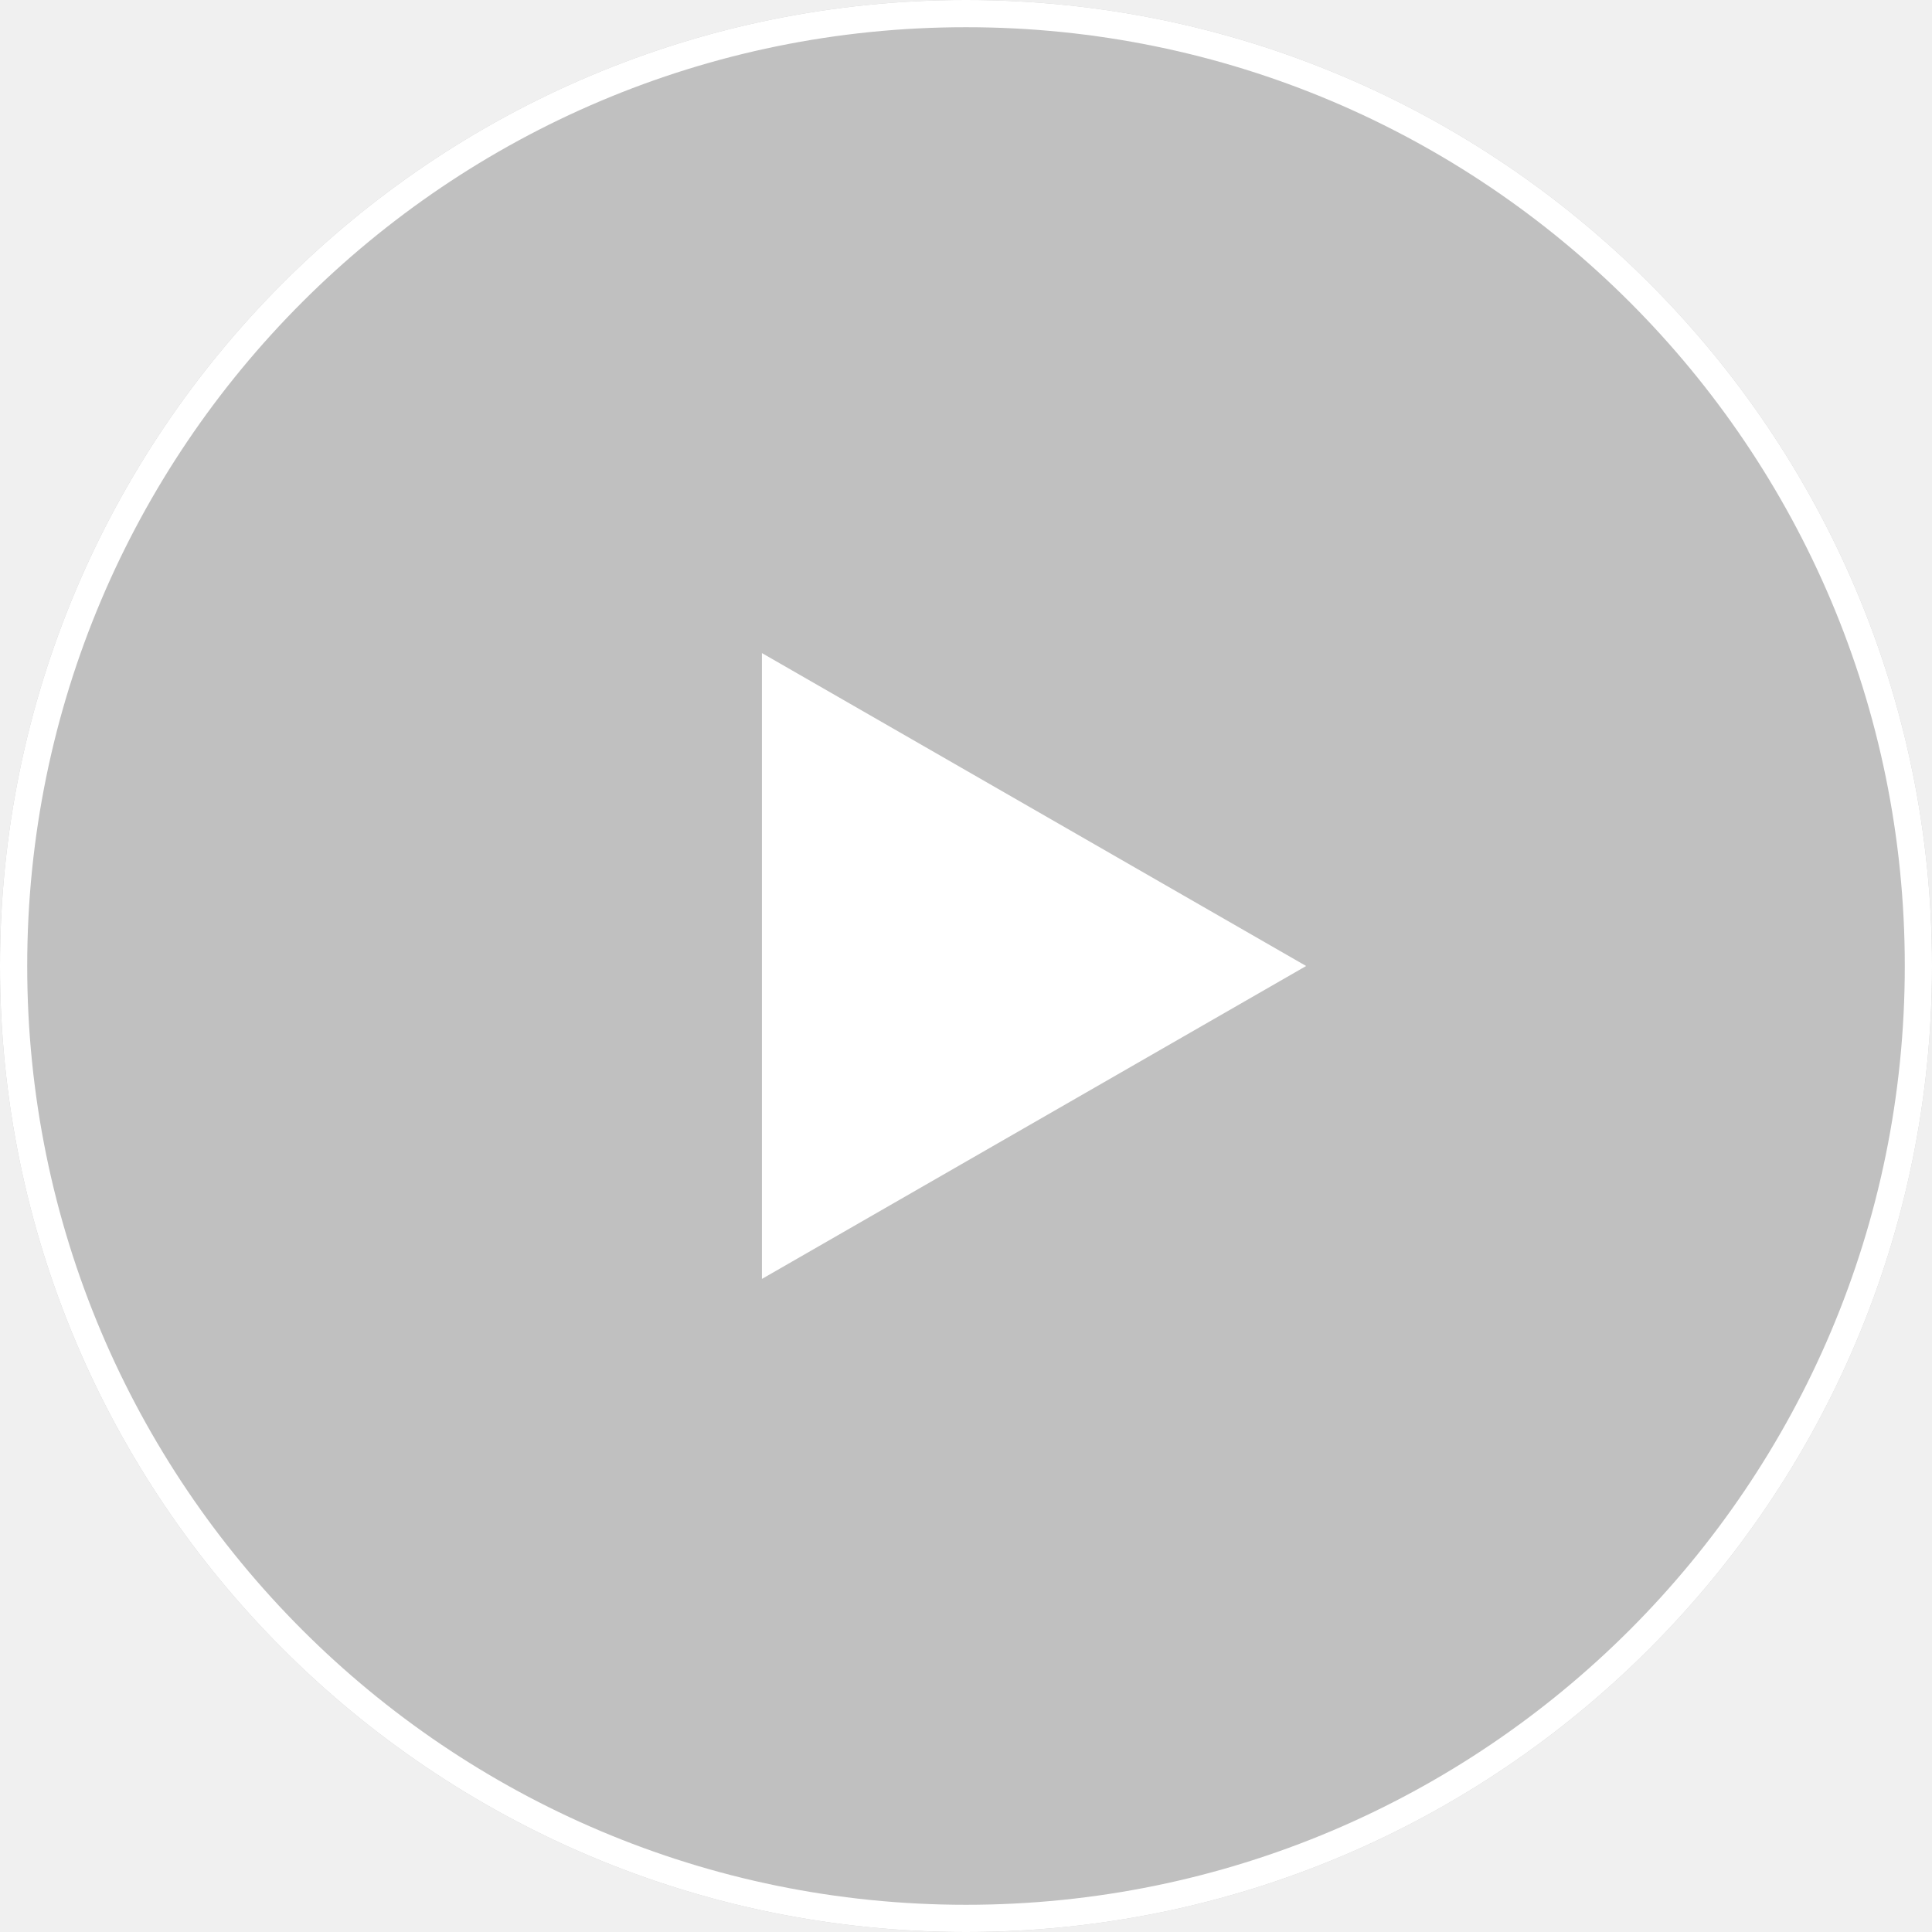
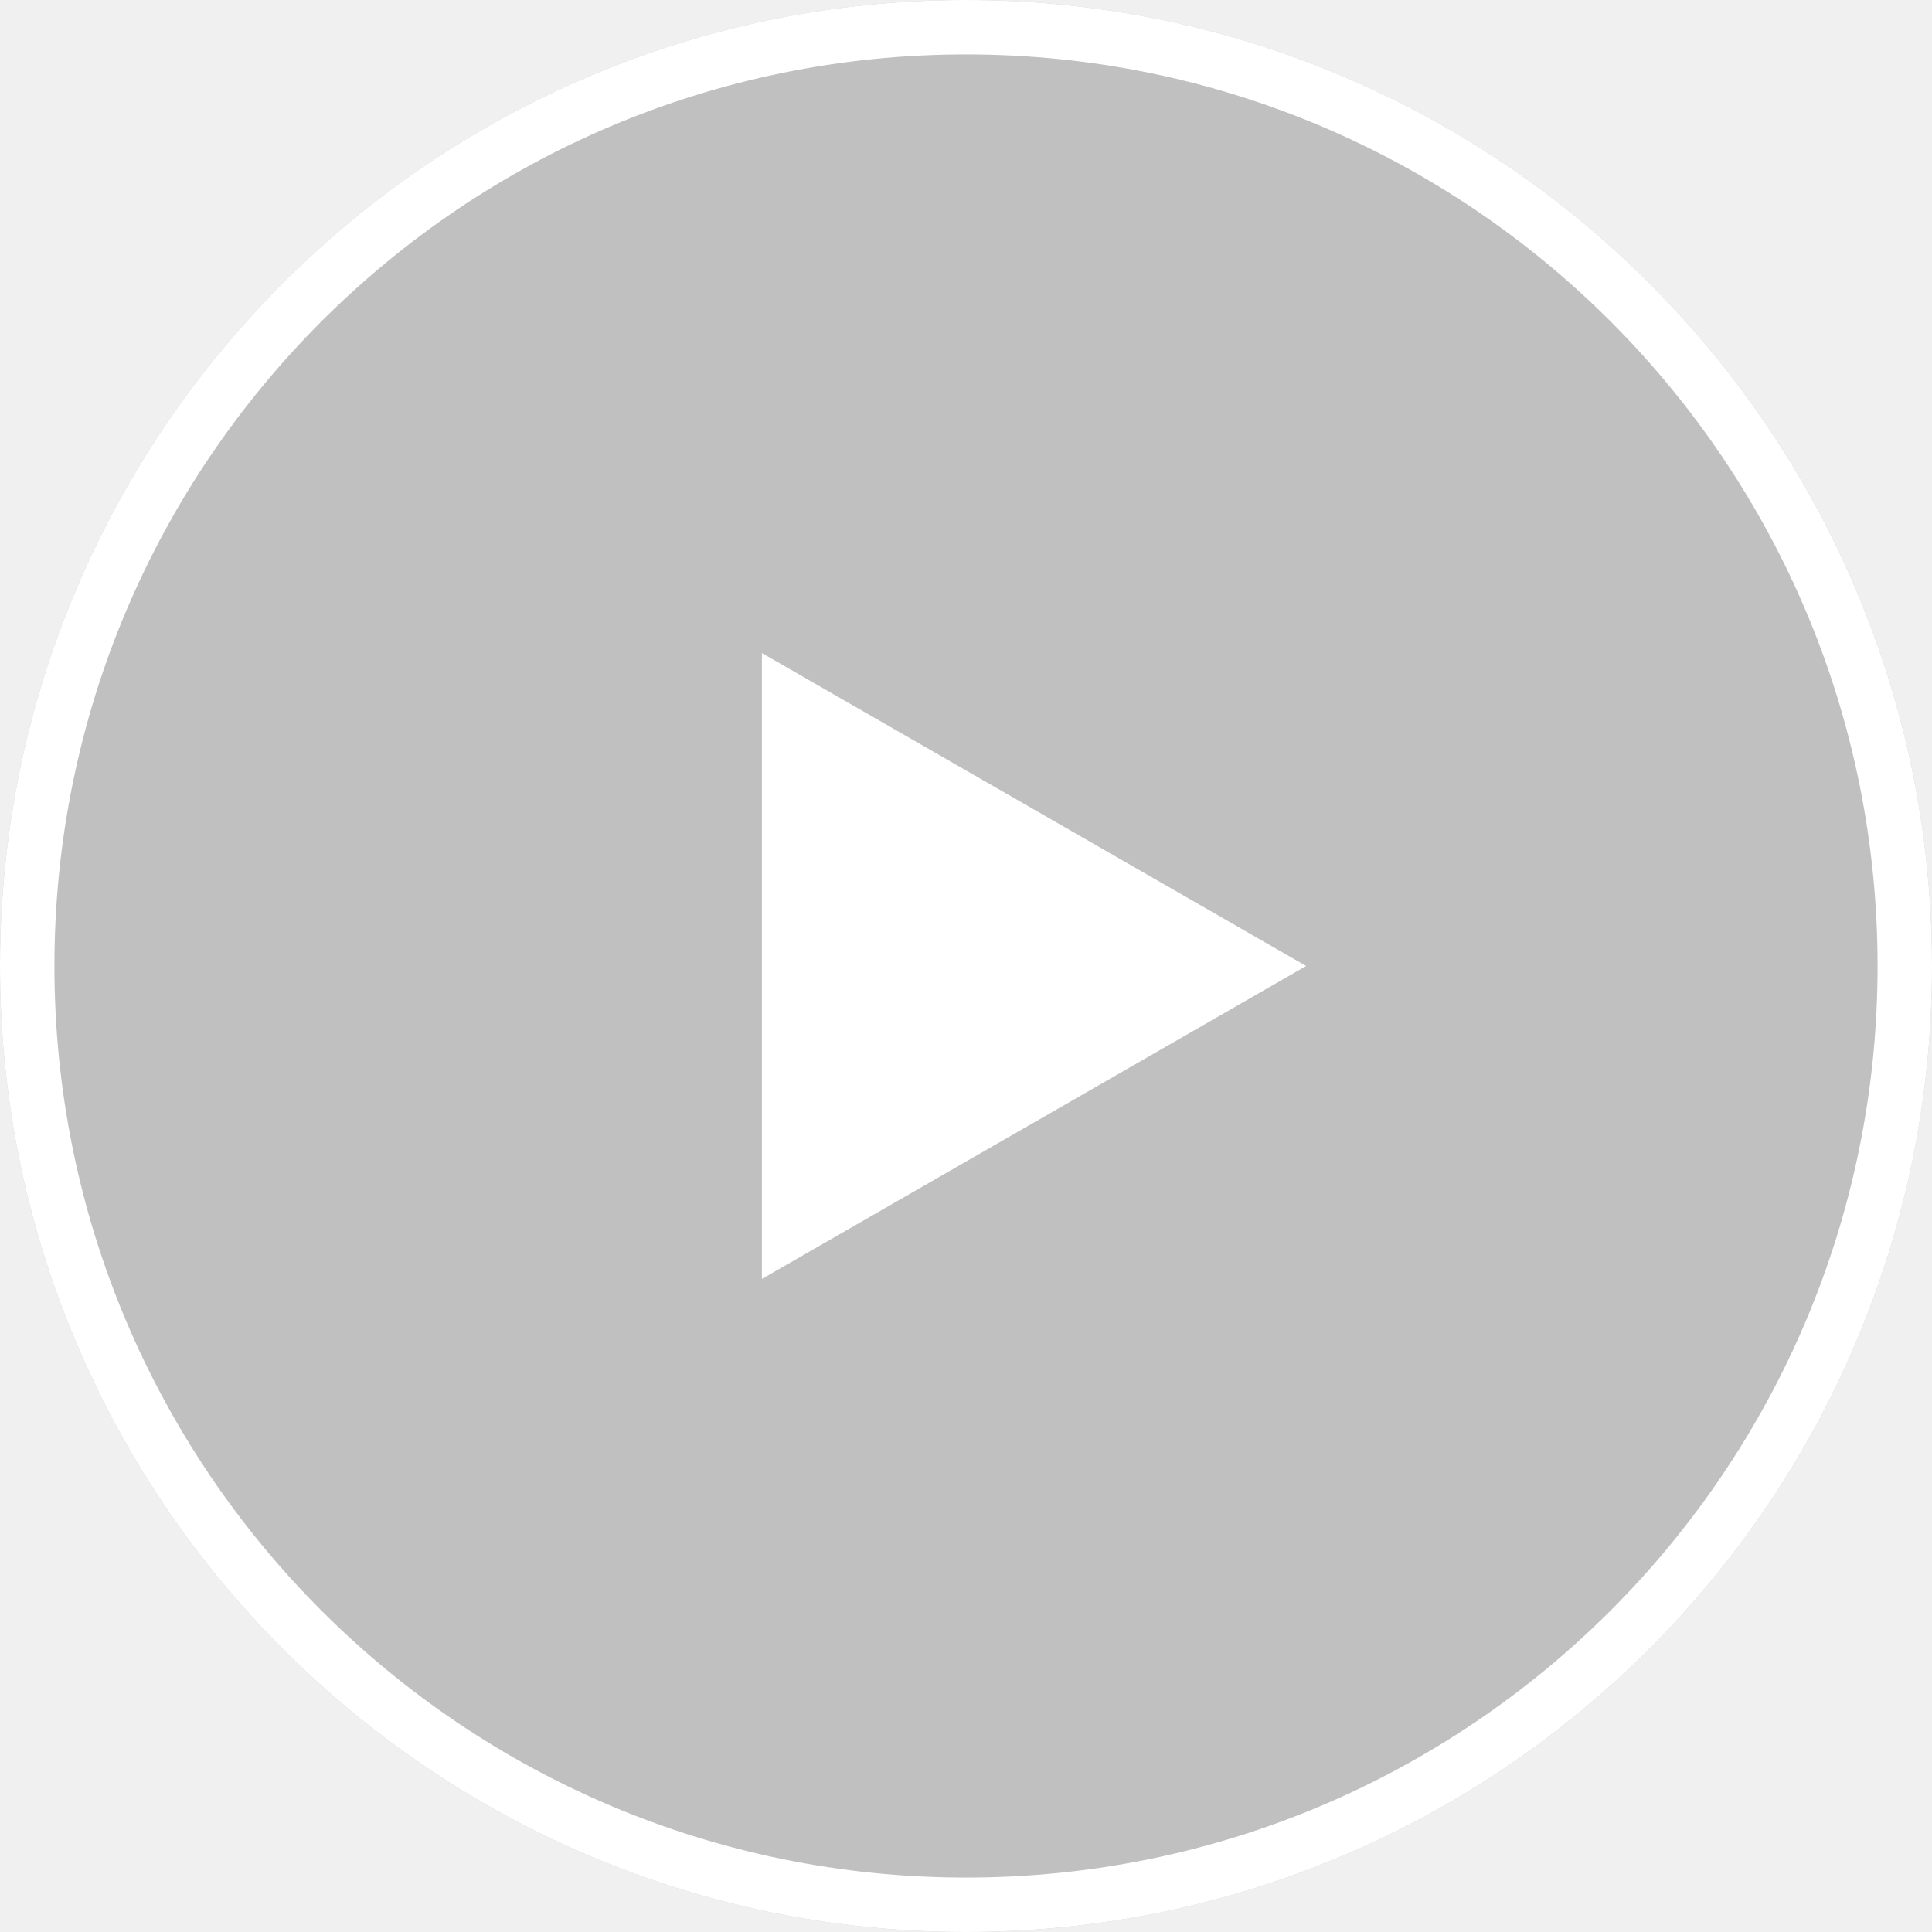
<svg xmlns="http://www.w3.org/2000/svg" width="71px" height="71px" viewBox="0 0 71 71" version="1.1">
  <defs />
-   <g id="Play-Button" stroke="none" stroke-width="1" fill="none" fill-rule="evenodd">
-     <g id="Strip-Open---4X2" transform="translate(-1586, -465)">
-       <g id="Channel-Cover-elements">
-         <g id="Main-text" transform="translate(500, 237)">
-           <g id="Play_Cover" transform="translate(1086, 228)">
-             <circle id="Oval" fill-opacity="0.2" fill="#000000" cx="35.5" cy="35.5" r="35.5" />
-             <path d="M35.5,70 C54.554,70 70,54.554 70,35.5 C70,16.446 54.554,1 35.5,1 C16.446,1 1,16.446 1,35.5 C1,54.554 16.446,70 35.5,70 Z M35.5,71 C15.894,71 0,55.106 0,35.5 C0,15.894 15.894,0 35.5,0 C55.106,0 71,15.894 71,35.5 C71,55.106 55.106,71 35.5,71 Z" id="Oval" fill="#FFFFFF" />
-             <polygon id="Triangle" fill="#FFFFFF" points="48 35.5 28 47 28 24" />
-           </g>
-         </g>
-       </g>
+   <g id="Page-1" stroke="none" stroke-width="1" fill="none" fill-rule="evenodd">
+     <g id="Play_Cover_2px">
+       <circle id="Oval" fill-opacity="0.2" fill="#000000" cx="35.5" cy="35.5" r="35.5" />
+       <path d="M35.5,69 C54.002,69 69,54.002 69,35.5 C69,16.998 54.002,2 35.5,2 C16.998,2 2,16.998 2,35.5 C2,54.002 16.998,69 35.5,69 Z M35.5,71 C15.894,71 0,55.106 0,35.5 C0,15.894 15.894,0 35.5,0 C55.106,0 71,15.894 71,35.5 C71,55.106 55.106,71 35.5,71 Z" id="Oval" fill="#FFFFFF" />
+       <polygon id="Triangle" fill="#FFFFFF" points="48 35.5 28 47 28 24" />
    </g>
  </g>
</svg>
